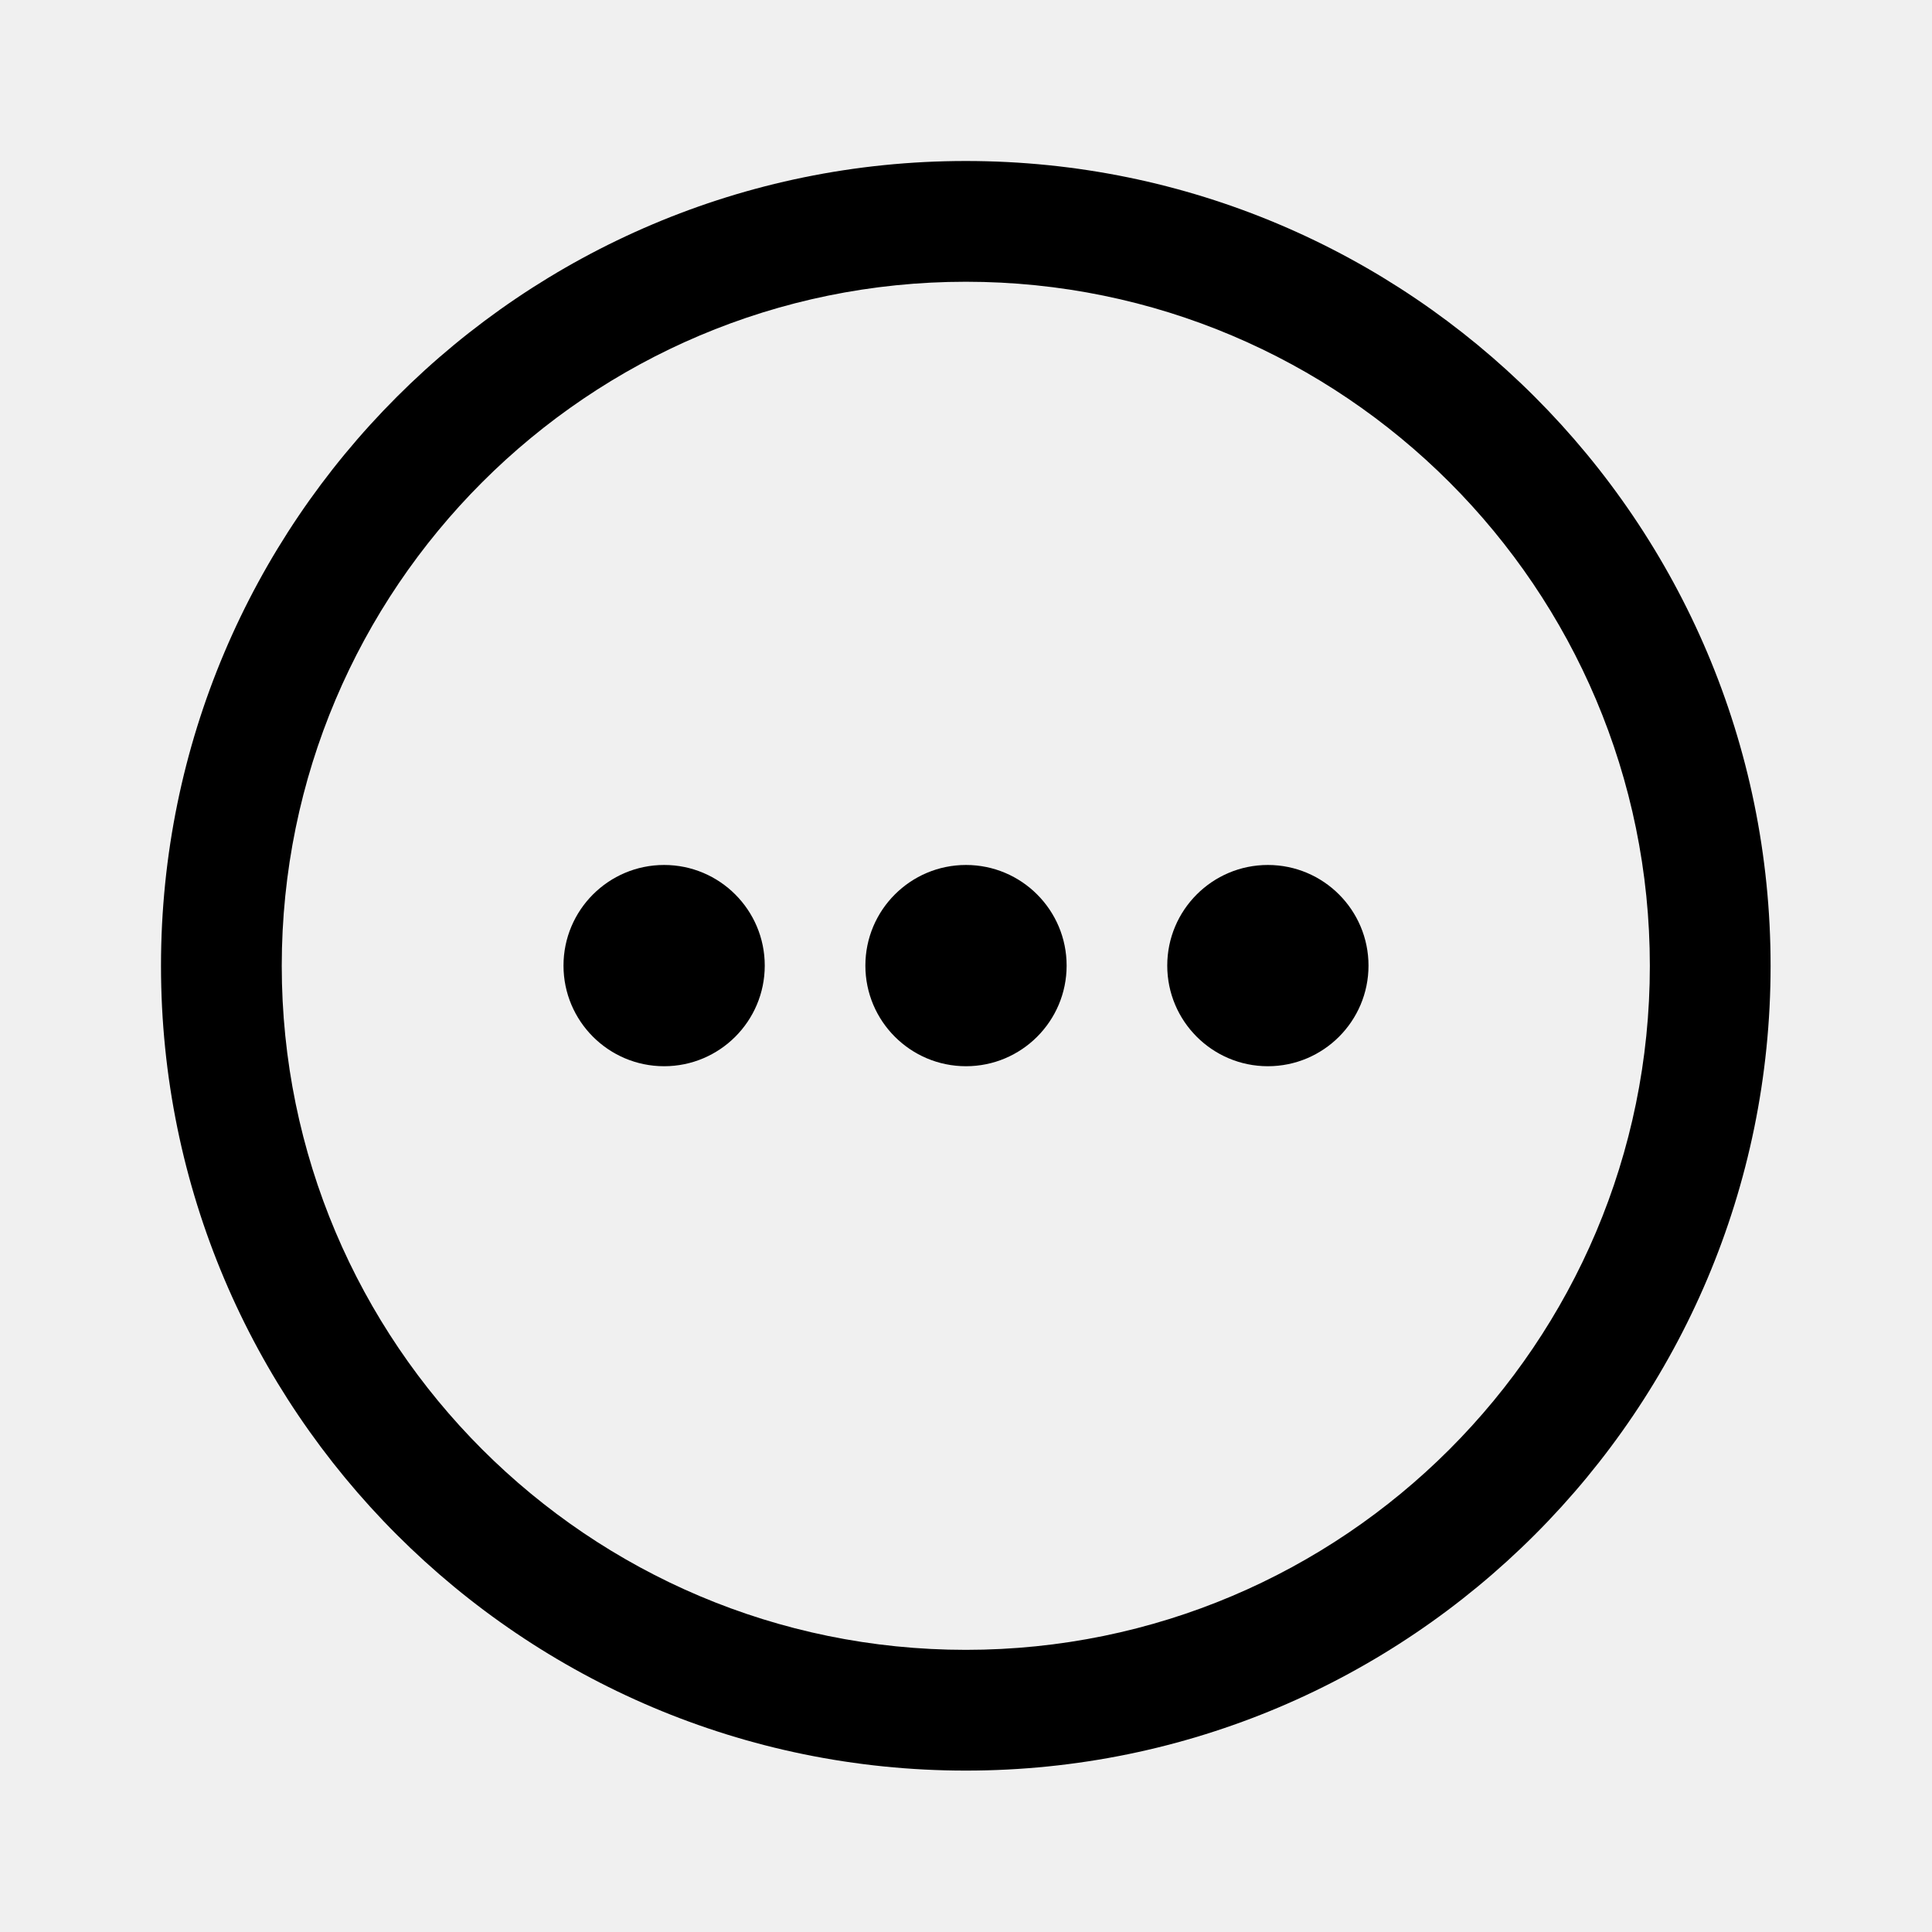
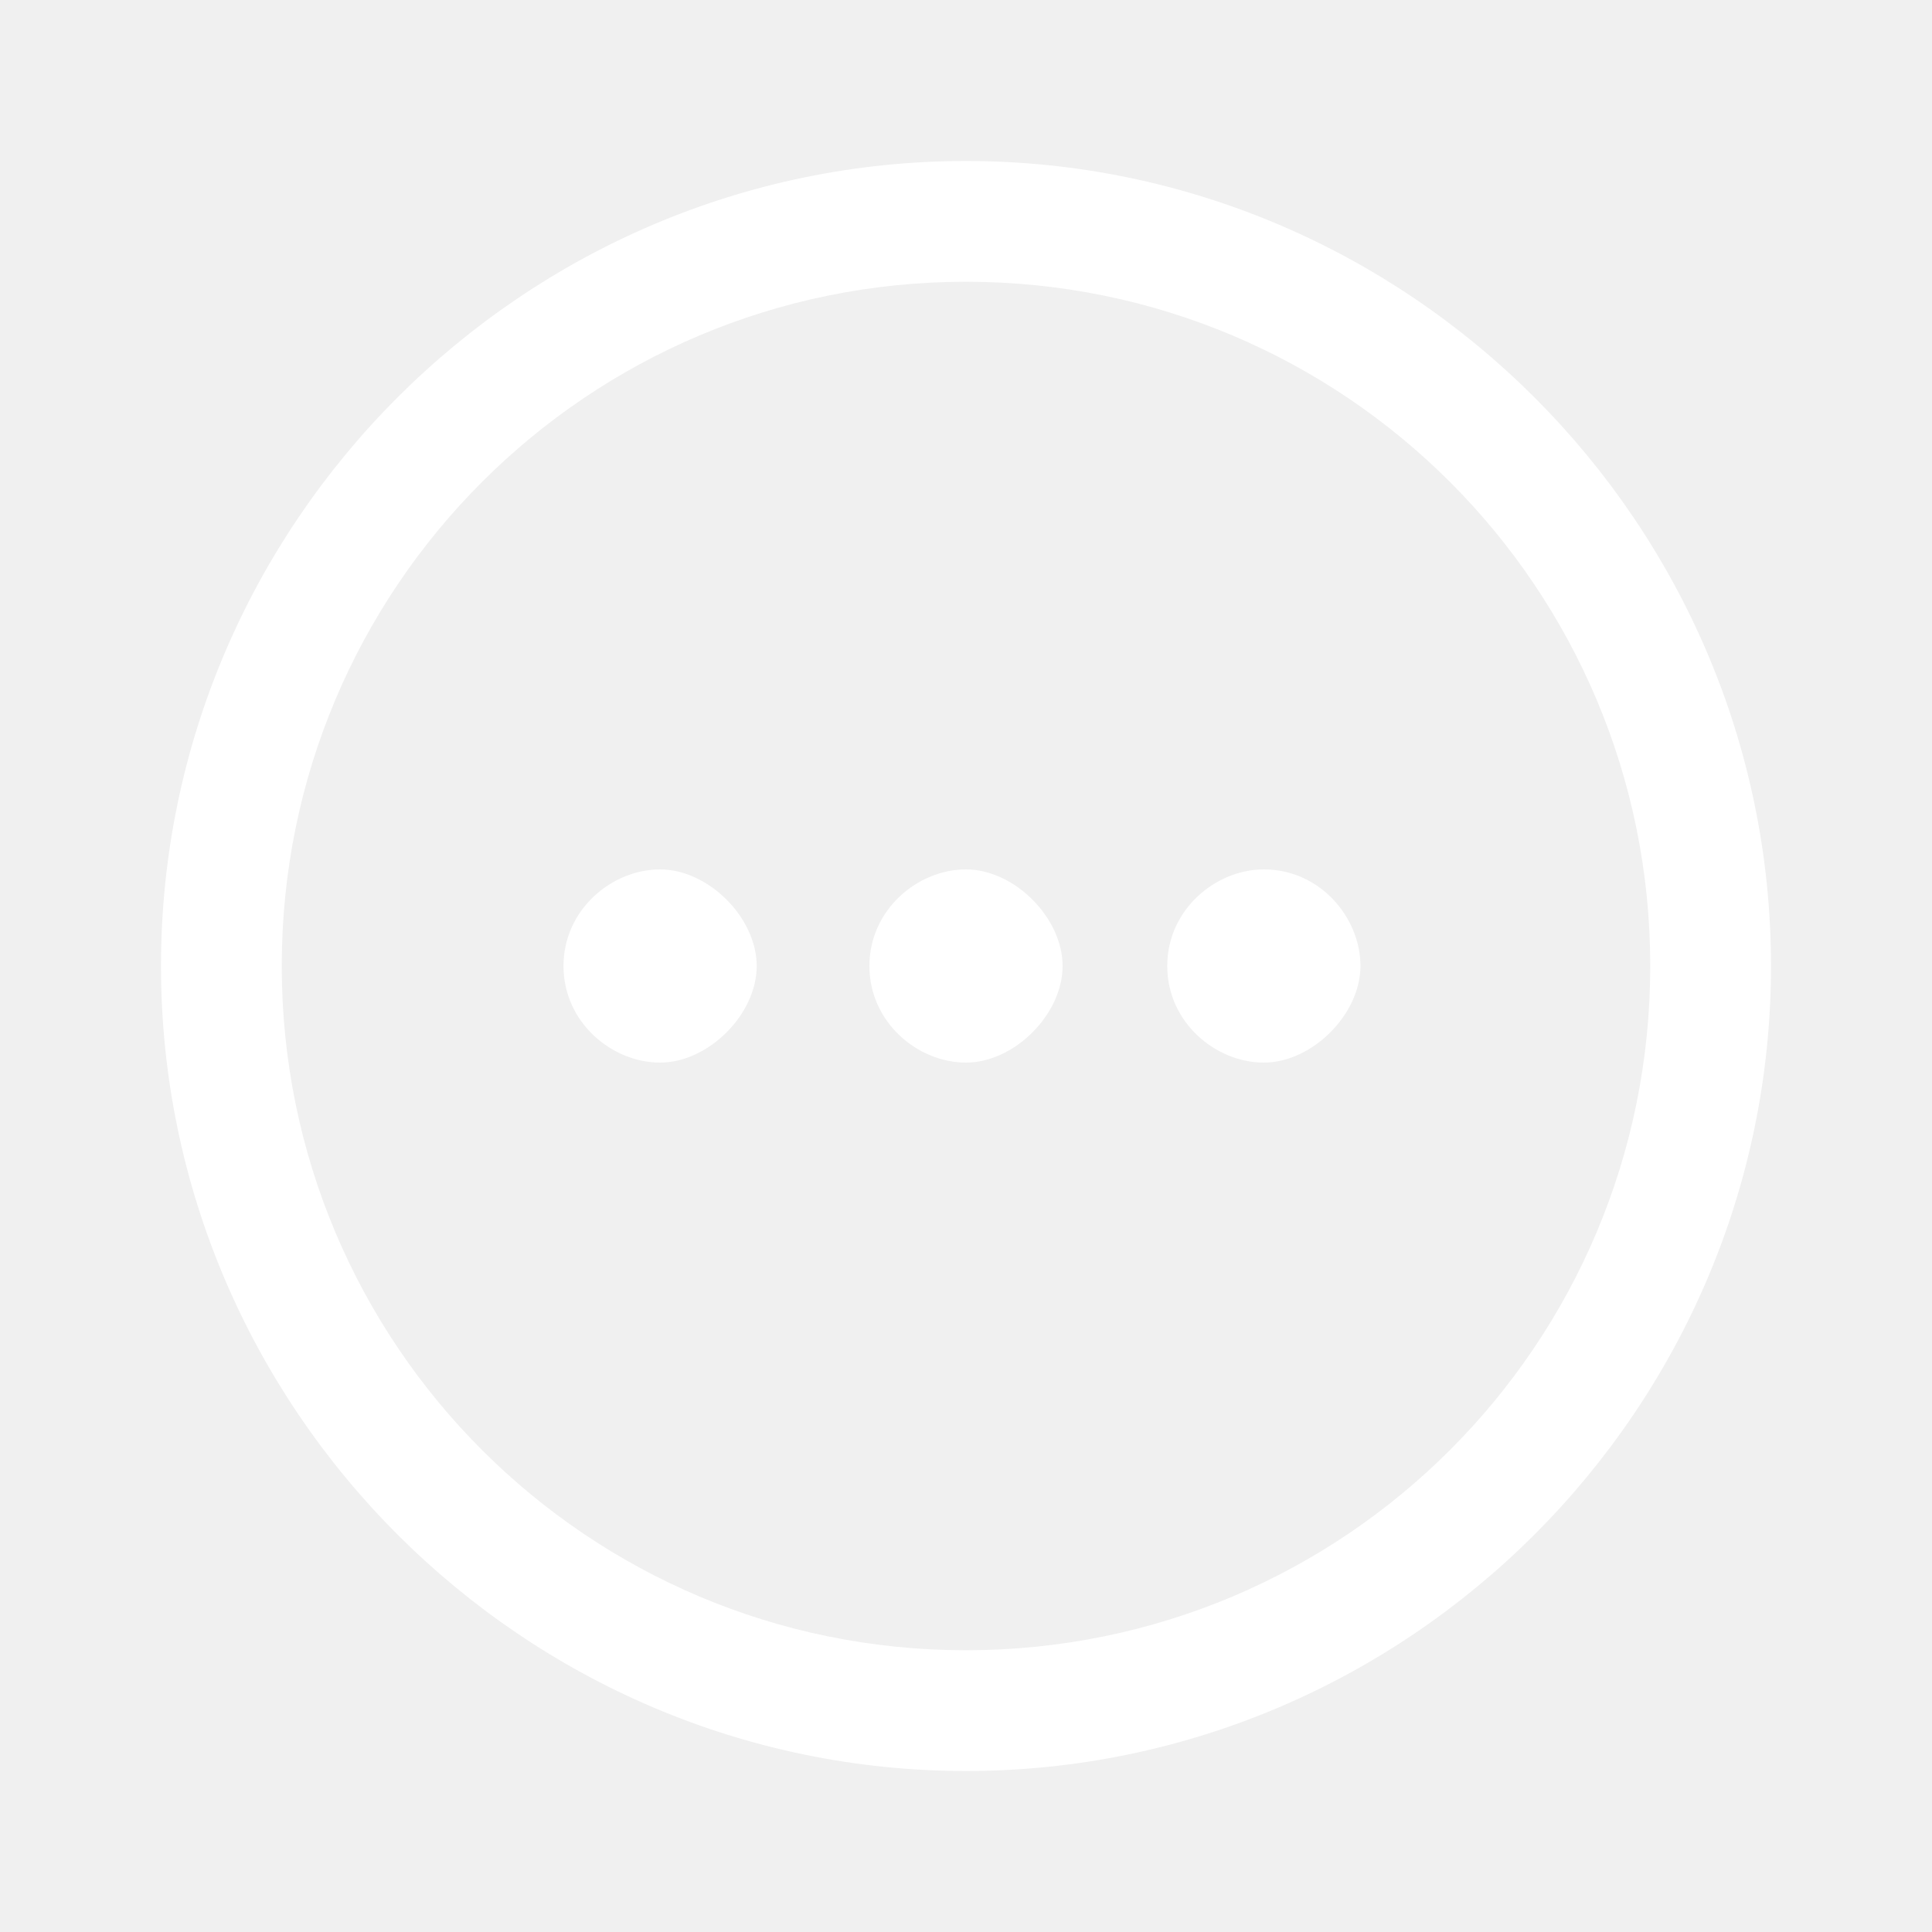
- <svg xmlns="http://www.w3.org/2000/svg" clip-rule="evenodd" fill-rule="evenodd" stroke-linejoin="round" stroke-miterlimit="2" viewBox="0 0 24 24">
-   <path d="m11.998 2c5.517 0 9.997 4.48 9.997 9.998 0 5.517-4.48 9.997-9.997 9.997-5.518 0-9.998-4.48-9.998-9.997 0-5.518 4.48-9.998 9.998-9.998zm0 1.5c-4.69 0-8.498 3.808-8.498 8.498s3.808 8.497 8.498 8.497 8.497-3.807 8.497-8.497-3.807-8.498-8.497-8.498zm2.502 8.495c0-.69.56-1.25 1.25-1.25s1.25.56 1.25 1.25-.56 1.25-1.25 1.25-1.25-.56-1.25-1.25zm-3.75 0c0-.69.56-1.25 1.25-1.25s1.25.56 1.25 1.25-.56 1.25-1.25 1.25-1.25-.56-1.25-1.25zm-3.75 0c0-.69.56-1.25 1.25-1.25s1.25.56 1.25 1.25-.56 1.25-1.25 1.25-1.25-.56-1.25-1.25z" />
+ <svg xmlns="http://www.w3.org/2000/svg" version="1.1" id="레이어_1" x="0px" y="0px" viewBox="0 0 24 24" style="enable-background:new 0 0 24 24;" xml:space="preserve">
+   <style type="text/css">
+ 	.st0{fill-rule:evenodd;clip-rule:evenodd;fill:#FFFFFF;}
+ </style>
+   <path class="st0" d="M12,2c5.5,0,10,4.5,10,10c0,5.5-4.5,10-10,10C6.5,22,2,17.5,2,12C2,6.5,6.5,2,12,2z M12,3.5  c-4.7,0-8.5,3.8-8.5,8.5s3.8,8.5,8.5,8.5s8.5-3.8,8.5-8.5S16.7,3.5,12,3.5z M14.5,12c0-0.7,0.6-1.2,1.2-1.2c0.7,0,1.2,0.6,1.2,1.2  s-0.6,1.2-1.2,1.2S14.5,12.7,14.5,12z M10.8,12c0-0.7,0.6-1.2,1.2-1.2s1.2,0.6,1.2,1.2s-0.6,1.2-1.2,1.2S10.8,12.7,10.8,12z M7,12  c0-0.7,0.6-1.2,1.2-1.2s1.2,0.6,1.2,1.2s-0.6,1.2-1.2,1.2S7,12.7,7,12z" />
</svg>
